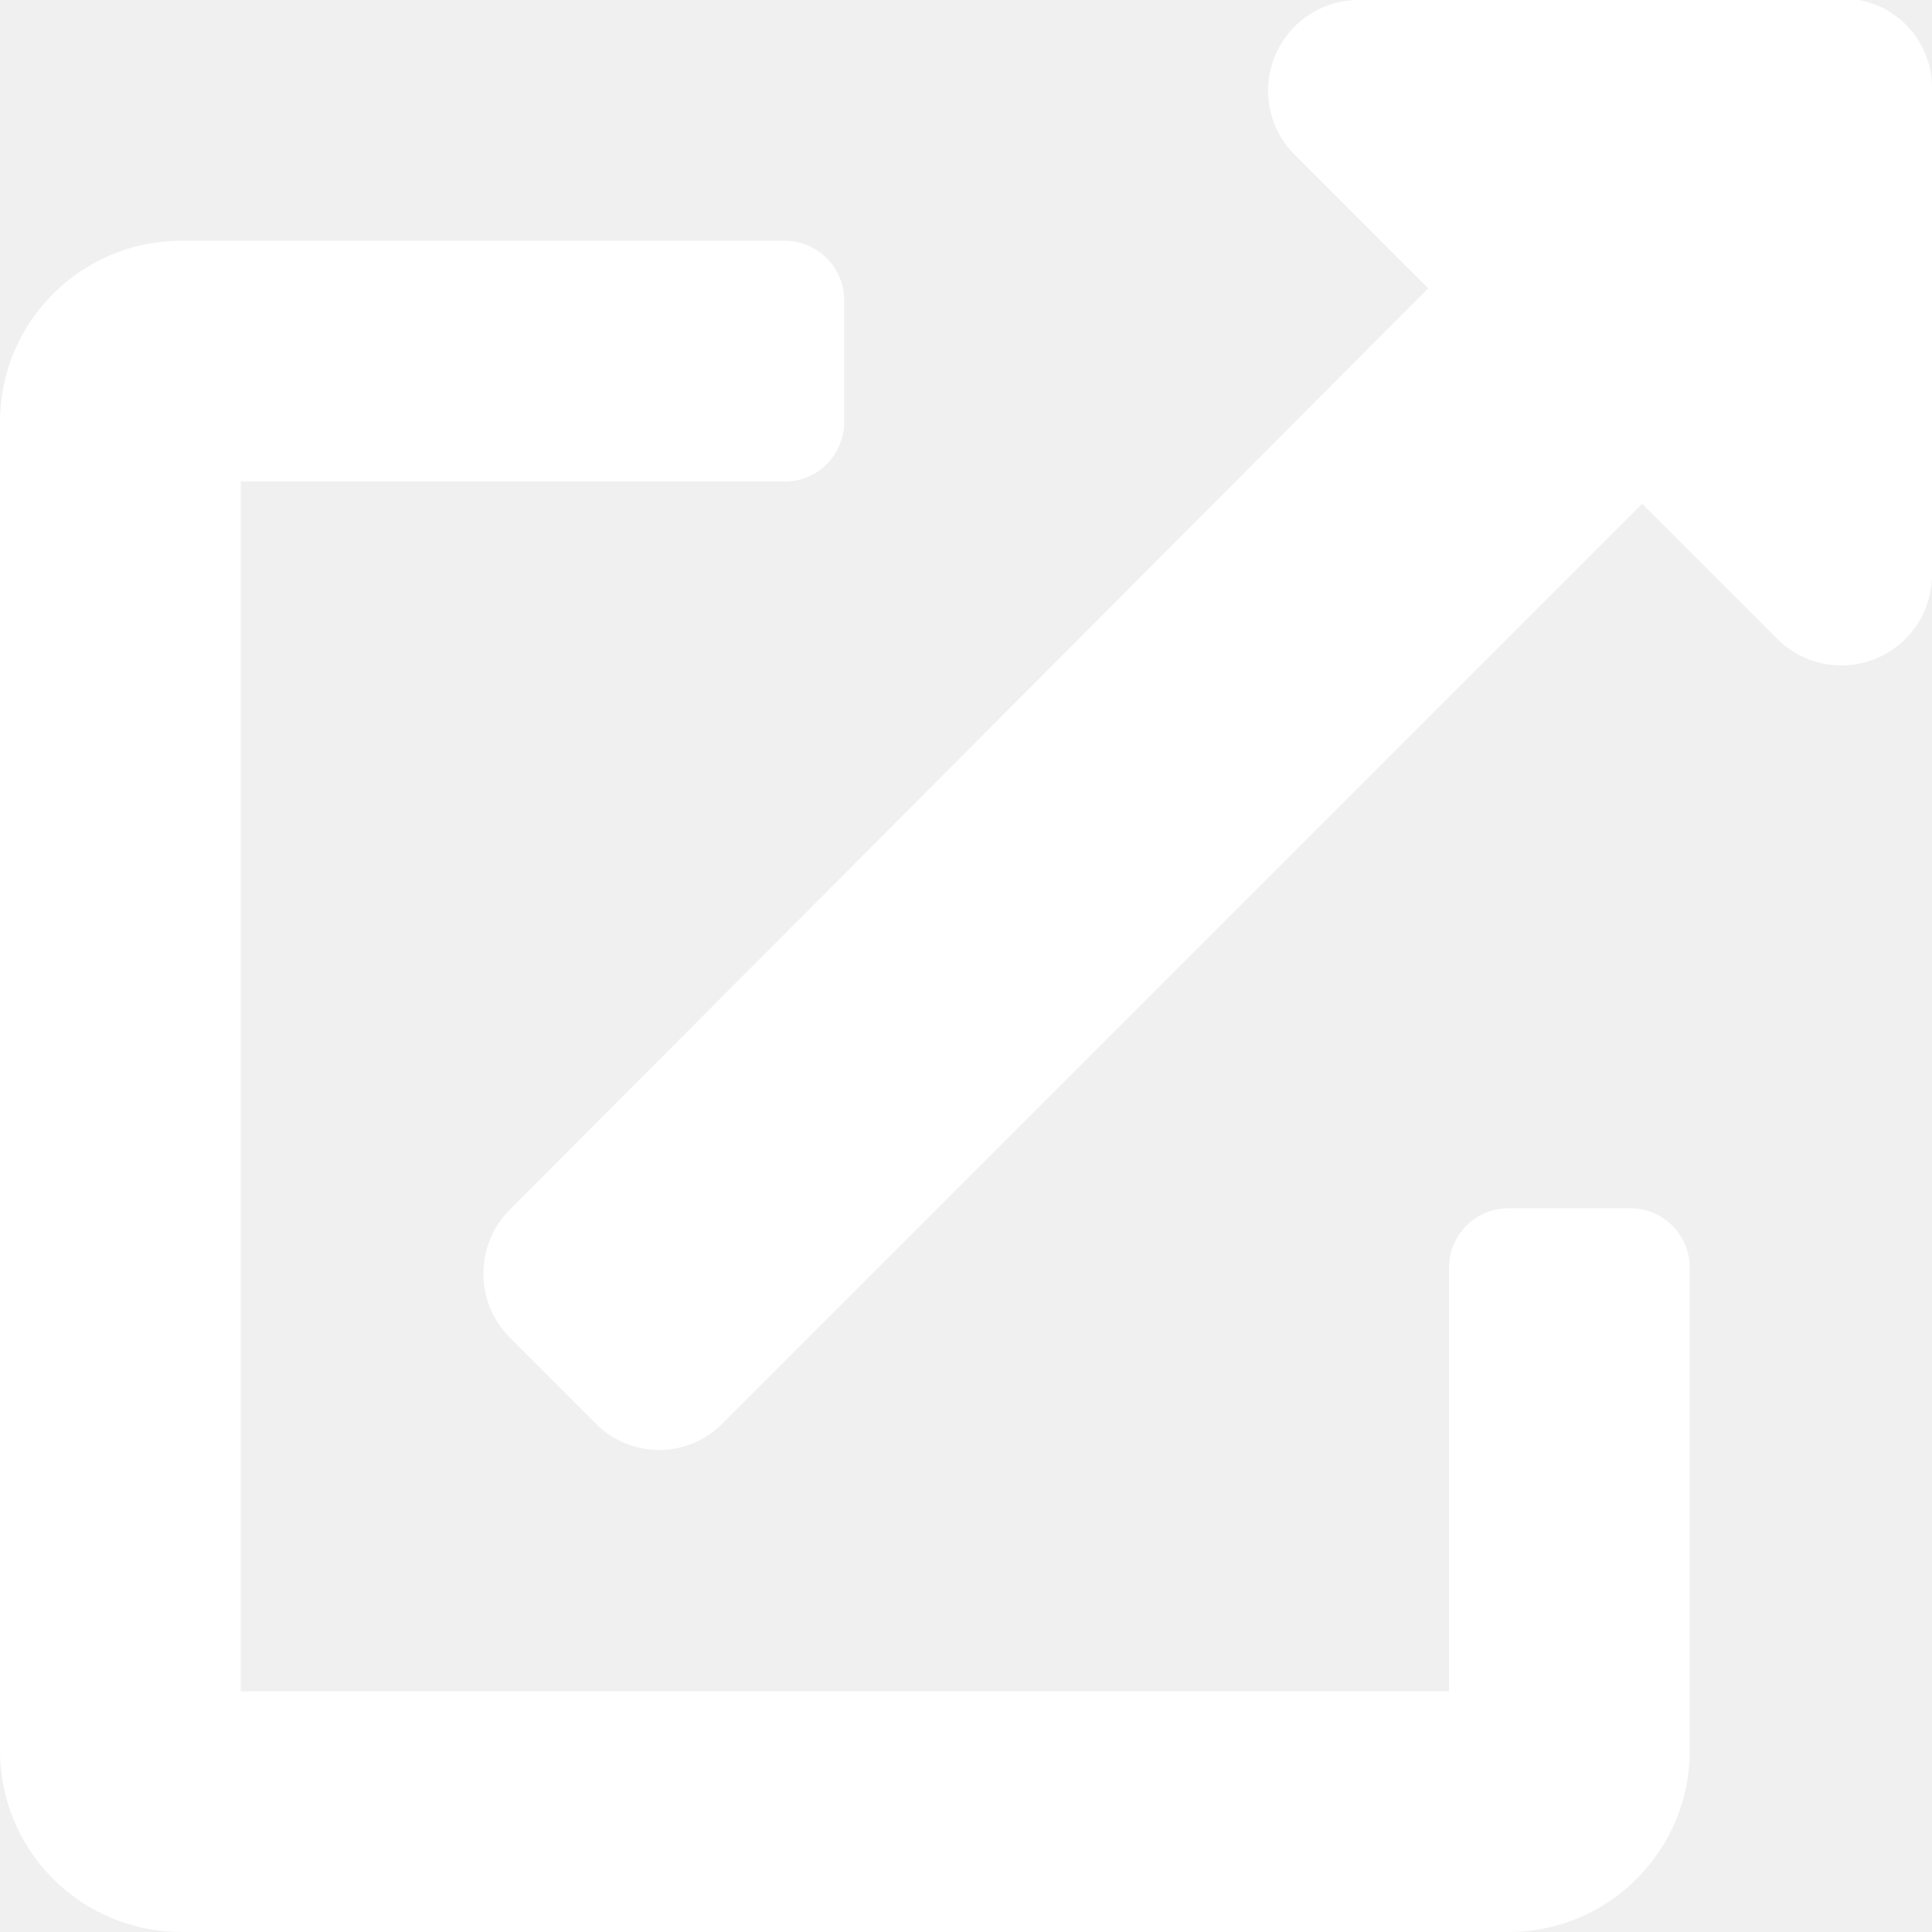
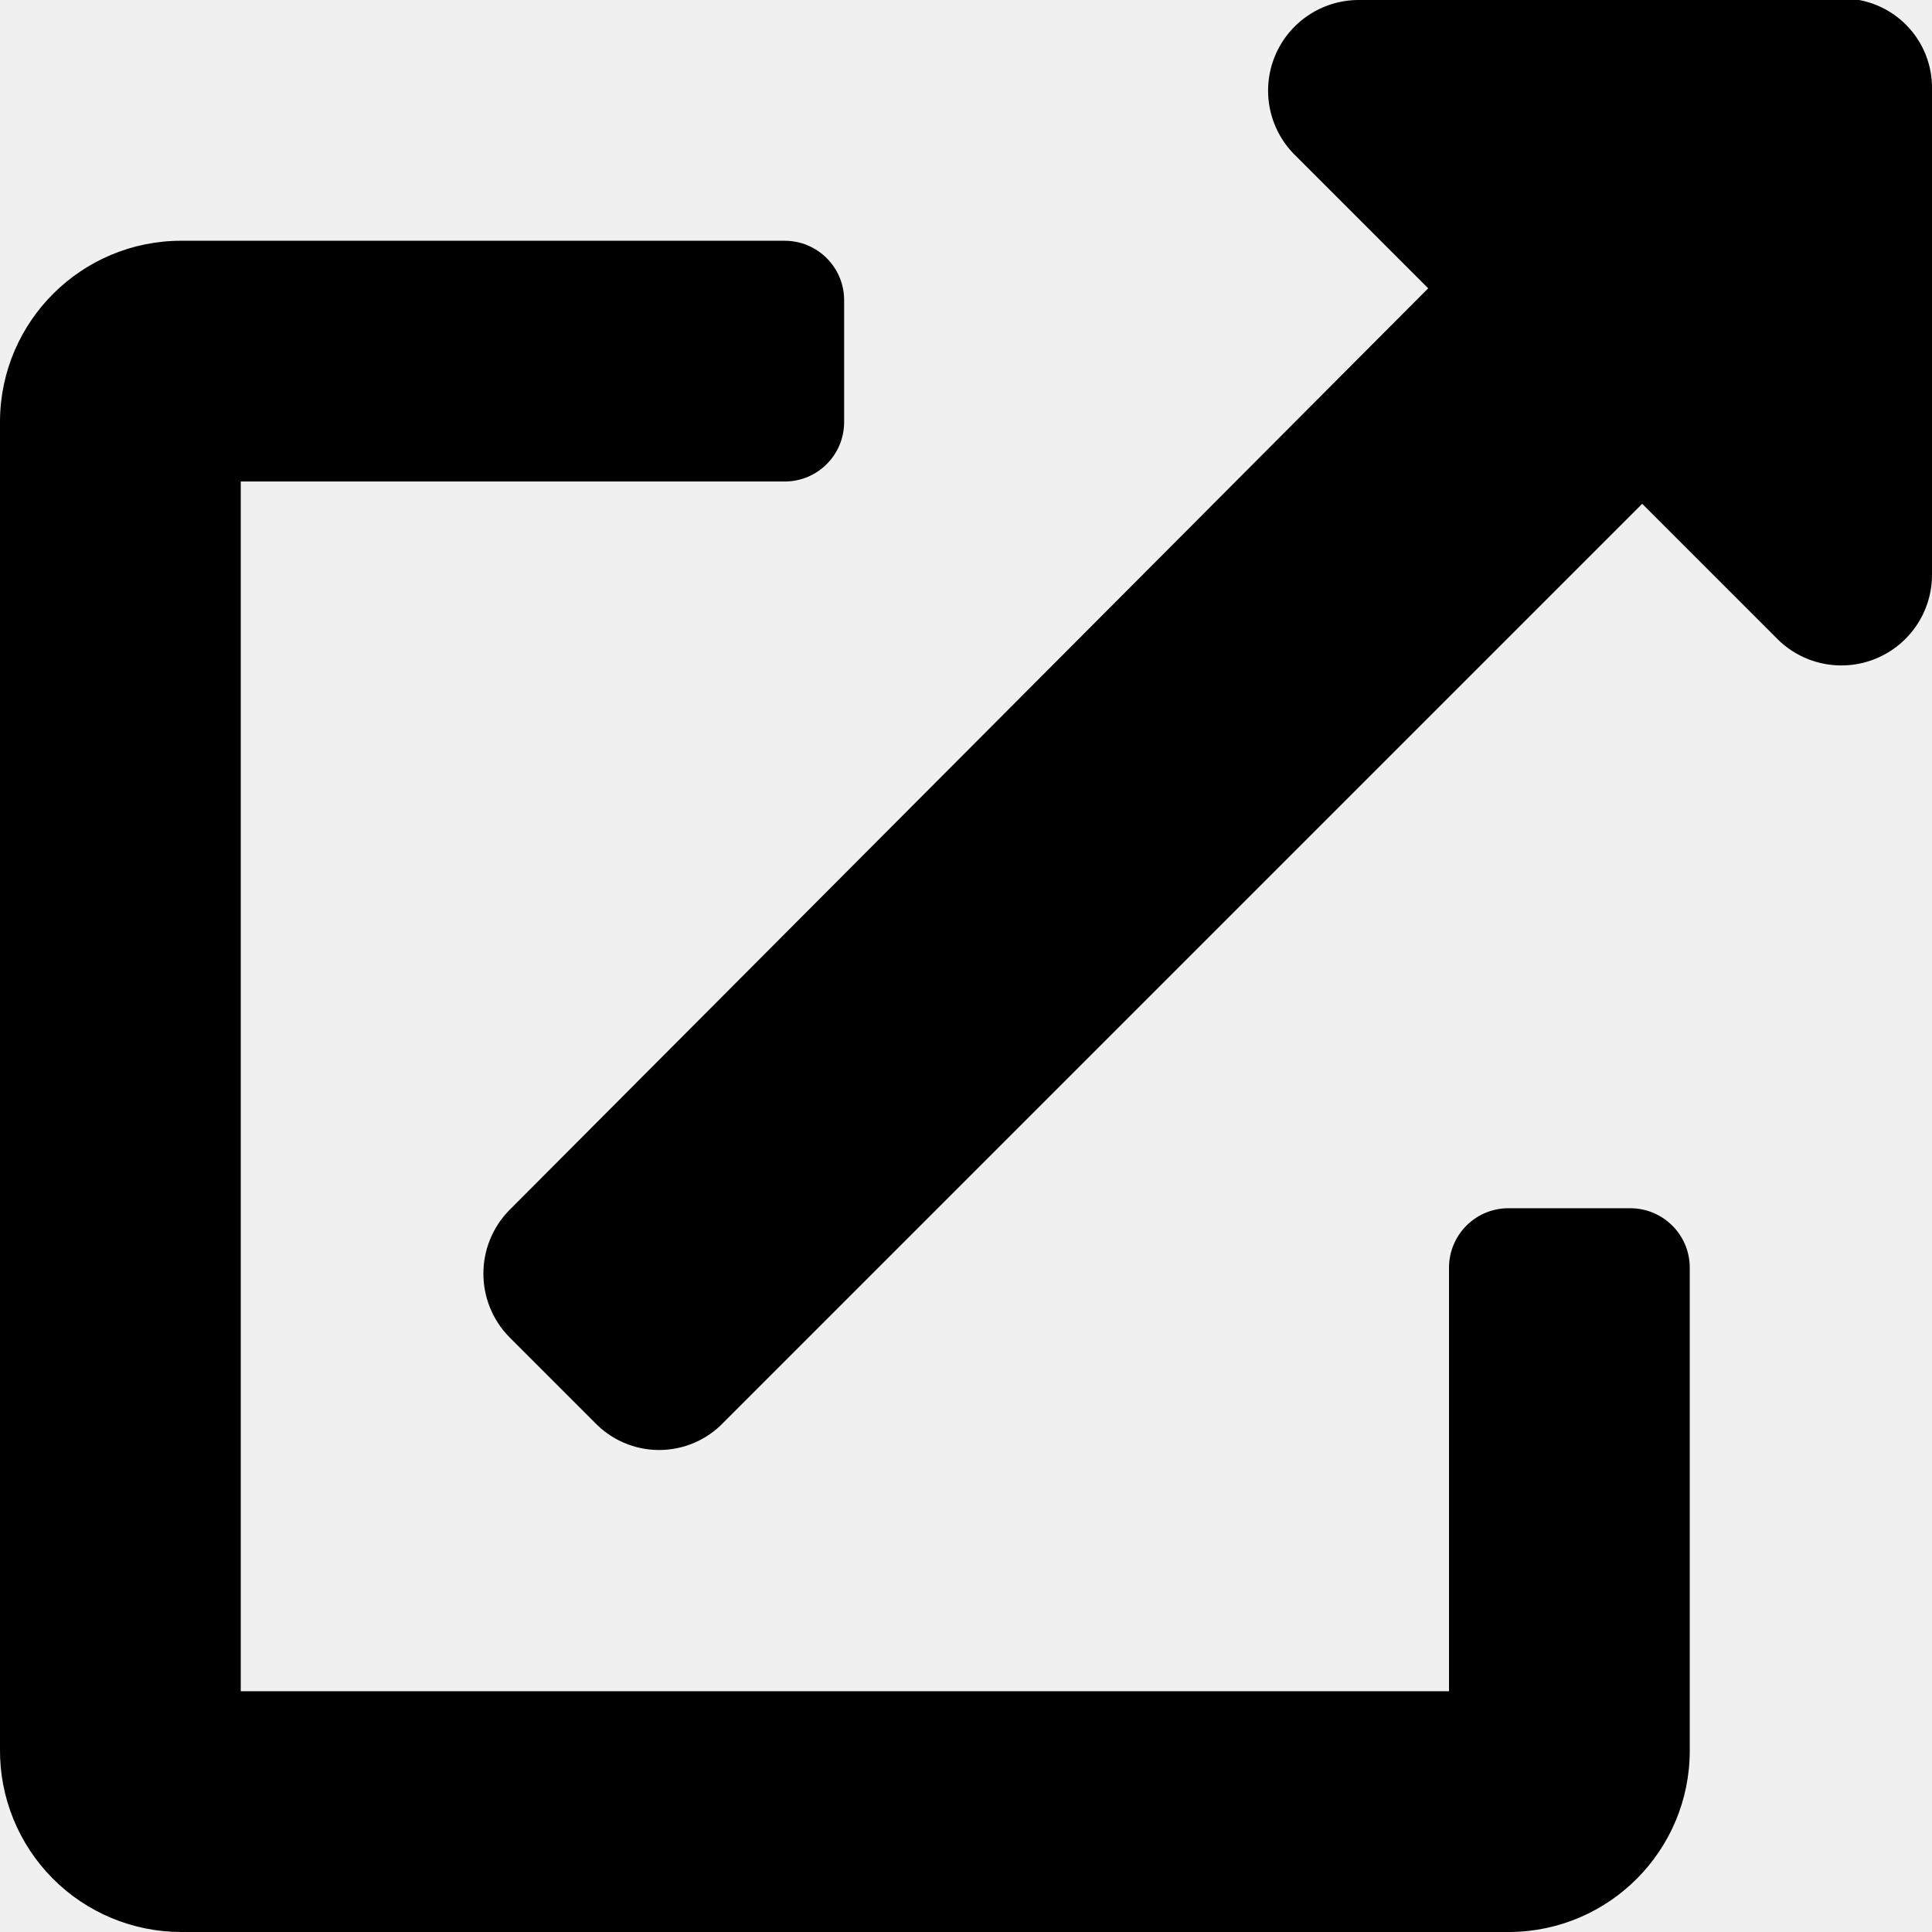
<svg xmlns="http://www.w3.org/2000/svg" viewBox="0 0 13 13">
-   <path fill="#fff" d="M10.97 8.13h-.81a.4.4 0 0 0-.41.4v2.85H1.62V3.24h3.66a.4.4 0 0 0 .4-.4v-.82a.4.4 0 0 0-.4-.4H1.22A1.22 1.22 0 0 0 0 2.83v8.94A1.22 1.22 0 0 0 1.22 13h8.94a1.22 1.22 0 0 0 1.21-1.22V8.53a.4.4 0 0 0-.4-.4ZM12.39 0H9.14a.61.61 0 0 0-.43 1.04l.9.9-6.18 6.2a.61.61 0 0 0 0 .86l.57.57a.6.6 0 0 0 .87 0l6.18-6.18.9.9A.61.61 0 0 0 13 3.86V.6a.6.6 0 0 0-.6-.61Z" />
+   <path fill="currentColor" d="M10.97 8.13h-.81a.4.4 0 0 0-.41.4v2.85H1.62V3.24h3.66a.4.4 0 0 0 .4-.4v-.82a.4.4 0 0 0-.4-.4H1.22A1.22 1.22 0 0 0 0 2.83v8.94A1.22 1.22 0 0 0 1.22 13h8.94a1.22 1.22 0 0 0 1.21-1.22V8.53a.4.4 0 0 0-.4-.4ZM12.39 0H9.14a.61.61 0 0 0-.43 1.04l.9.9-6.18 6.2a.61.61 0 0 0 0 .86l.57.57a.6.6 0 0 0 .87 0l6.18-6.18.9.9A.61.61 0 0 0 13 3.86V.6a.6.6 0 0 0-.6-.61Z" />
</svg>
